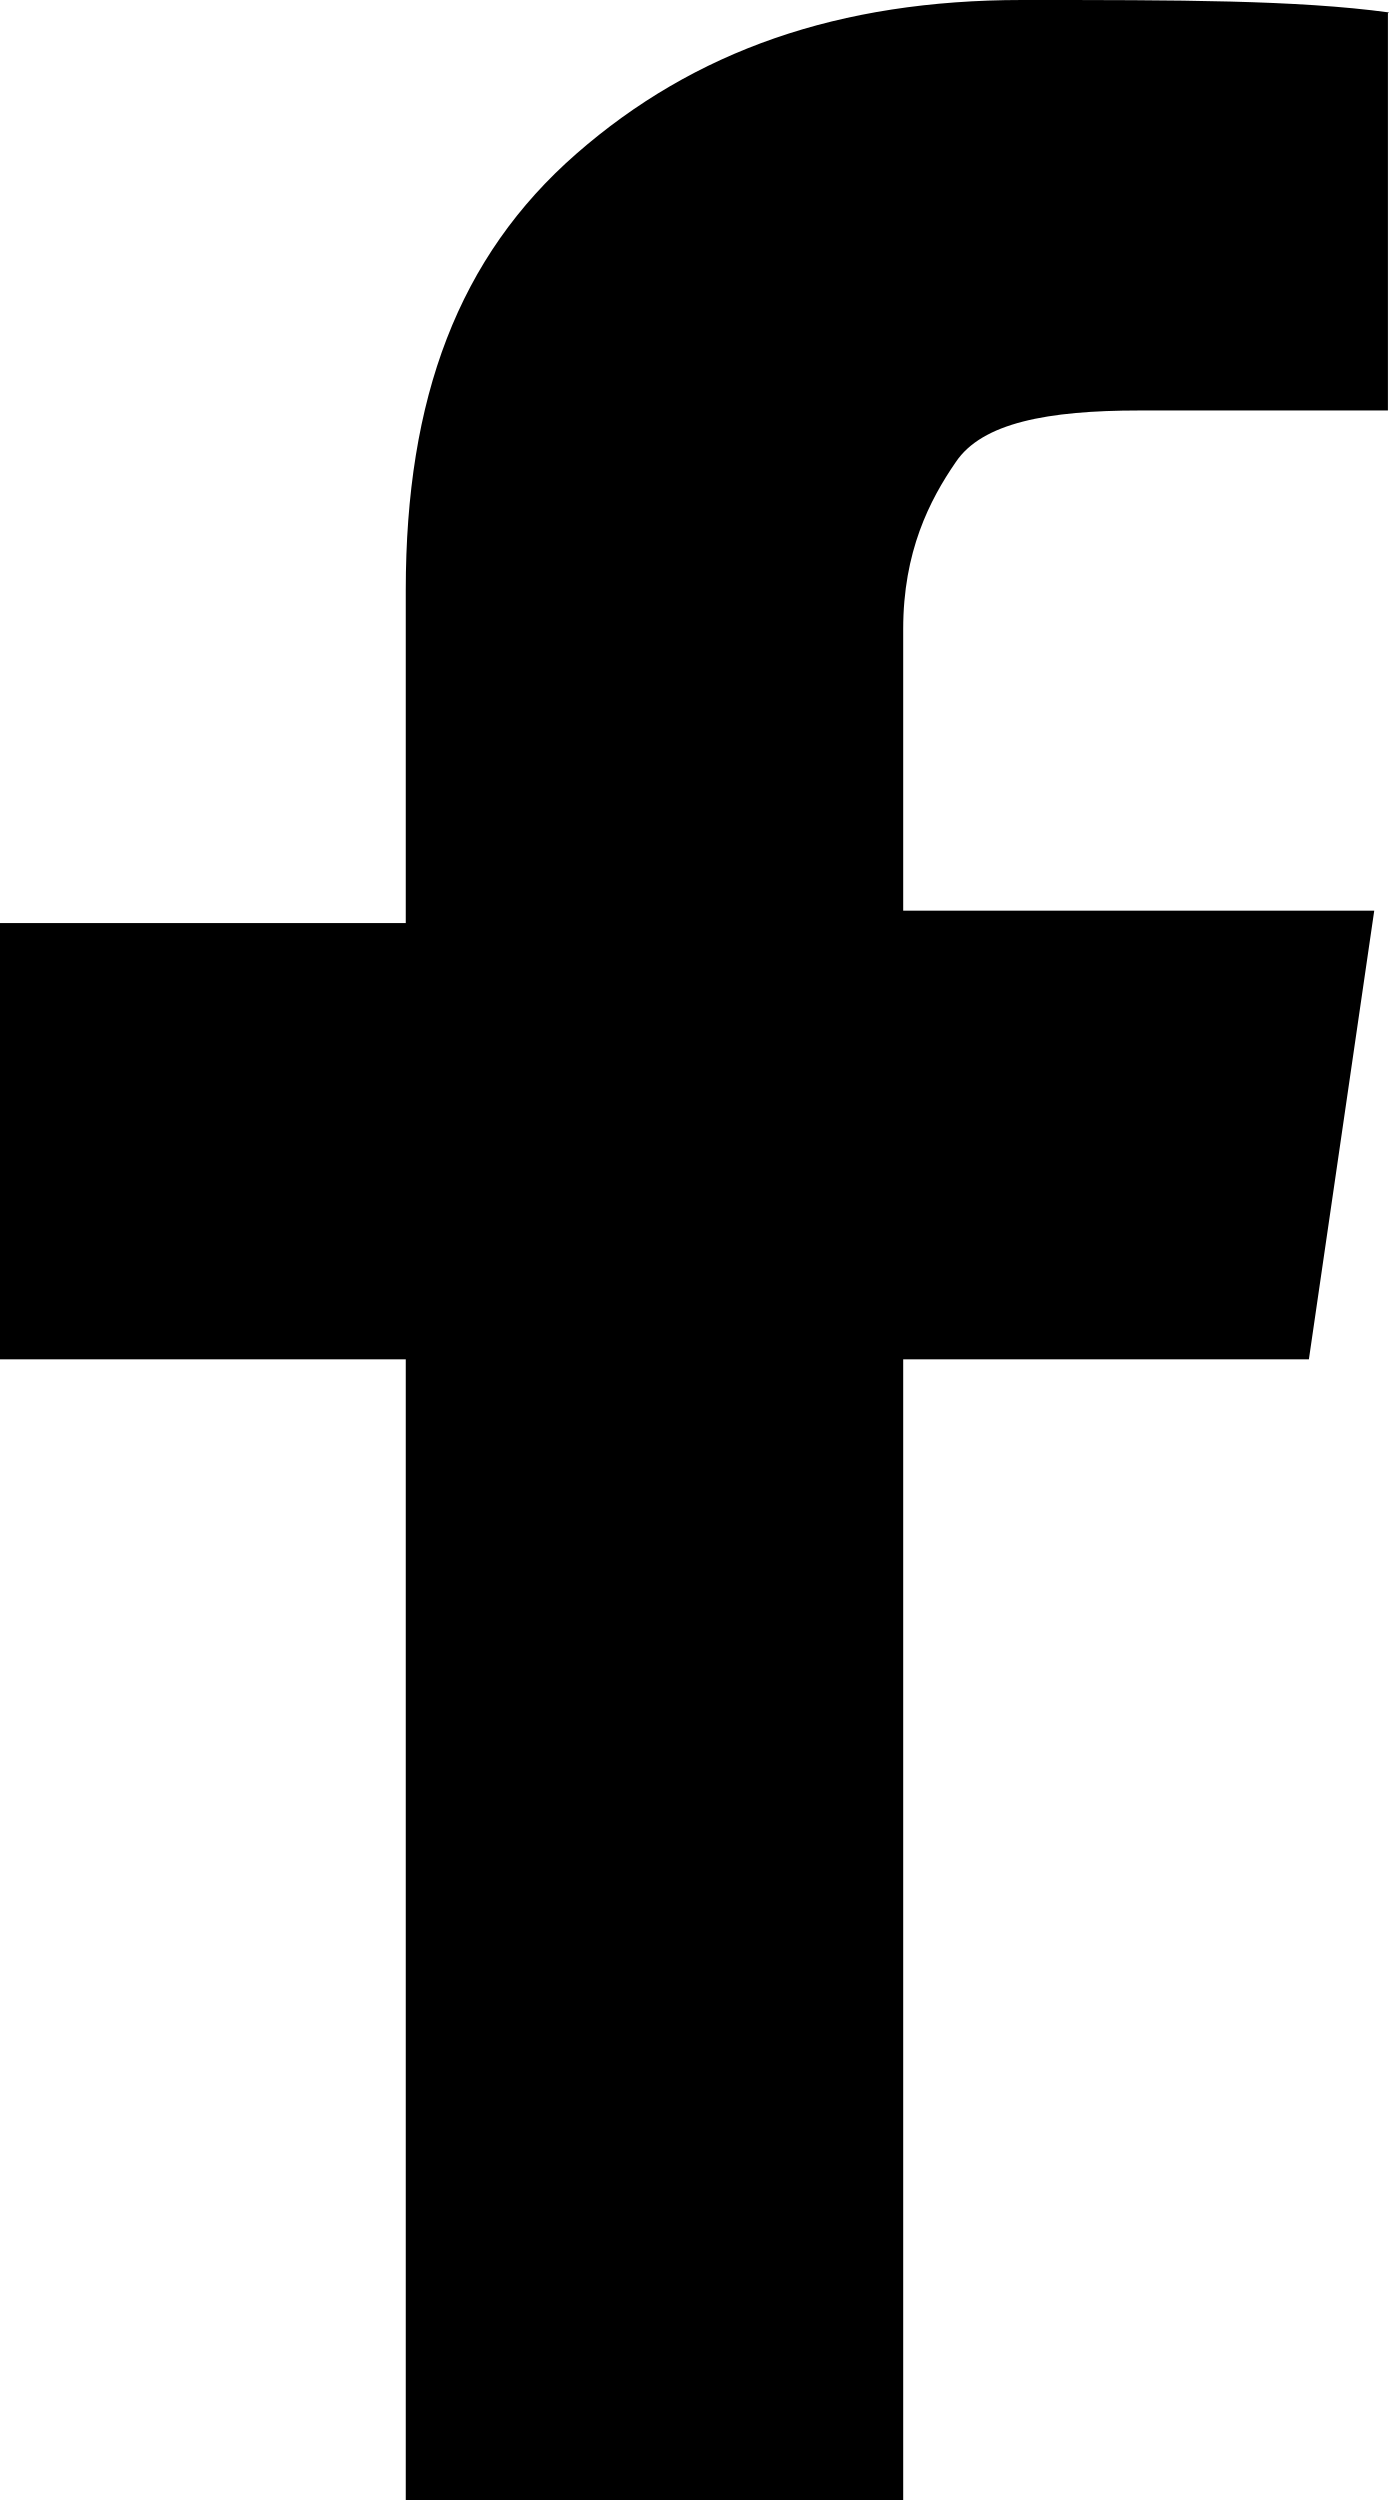
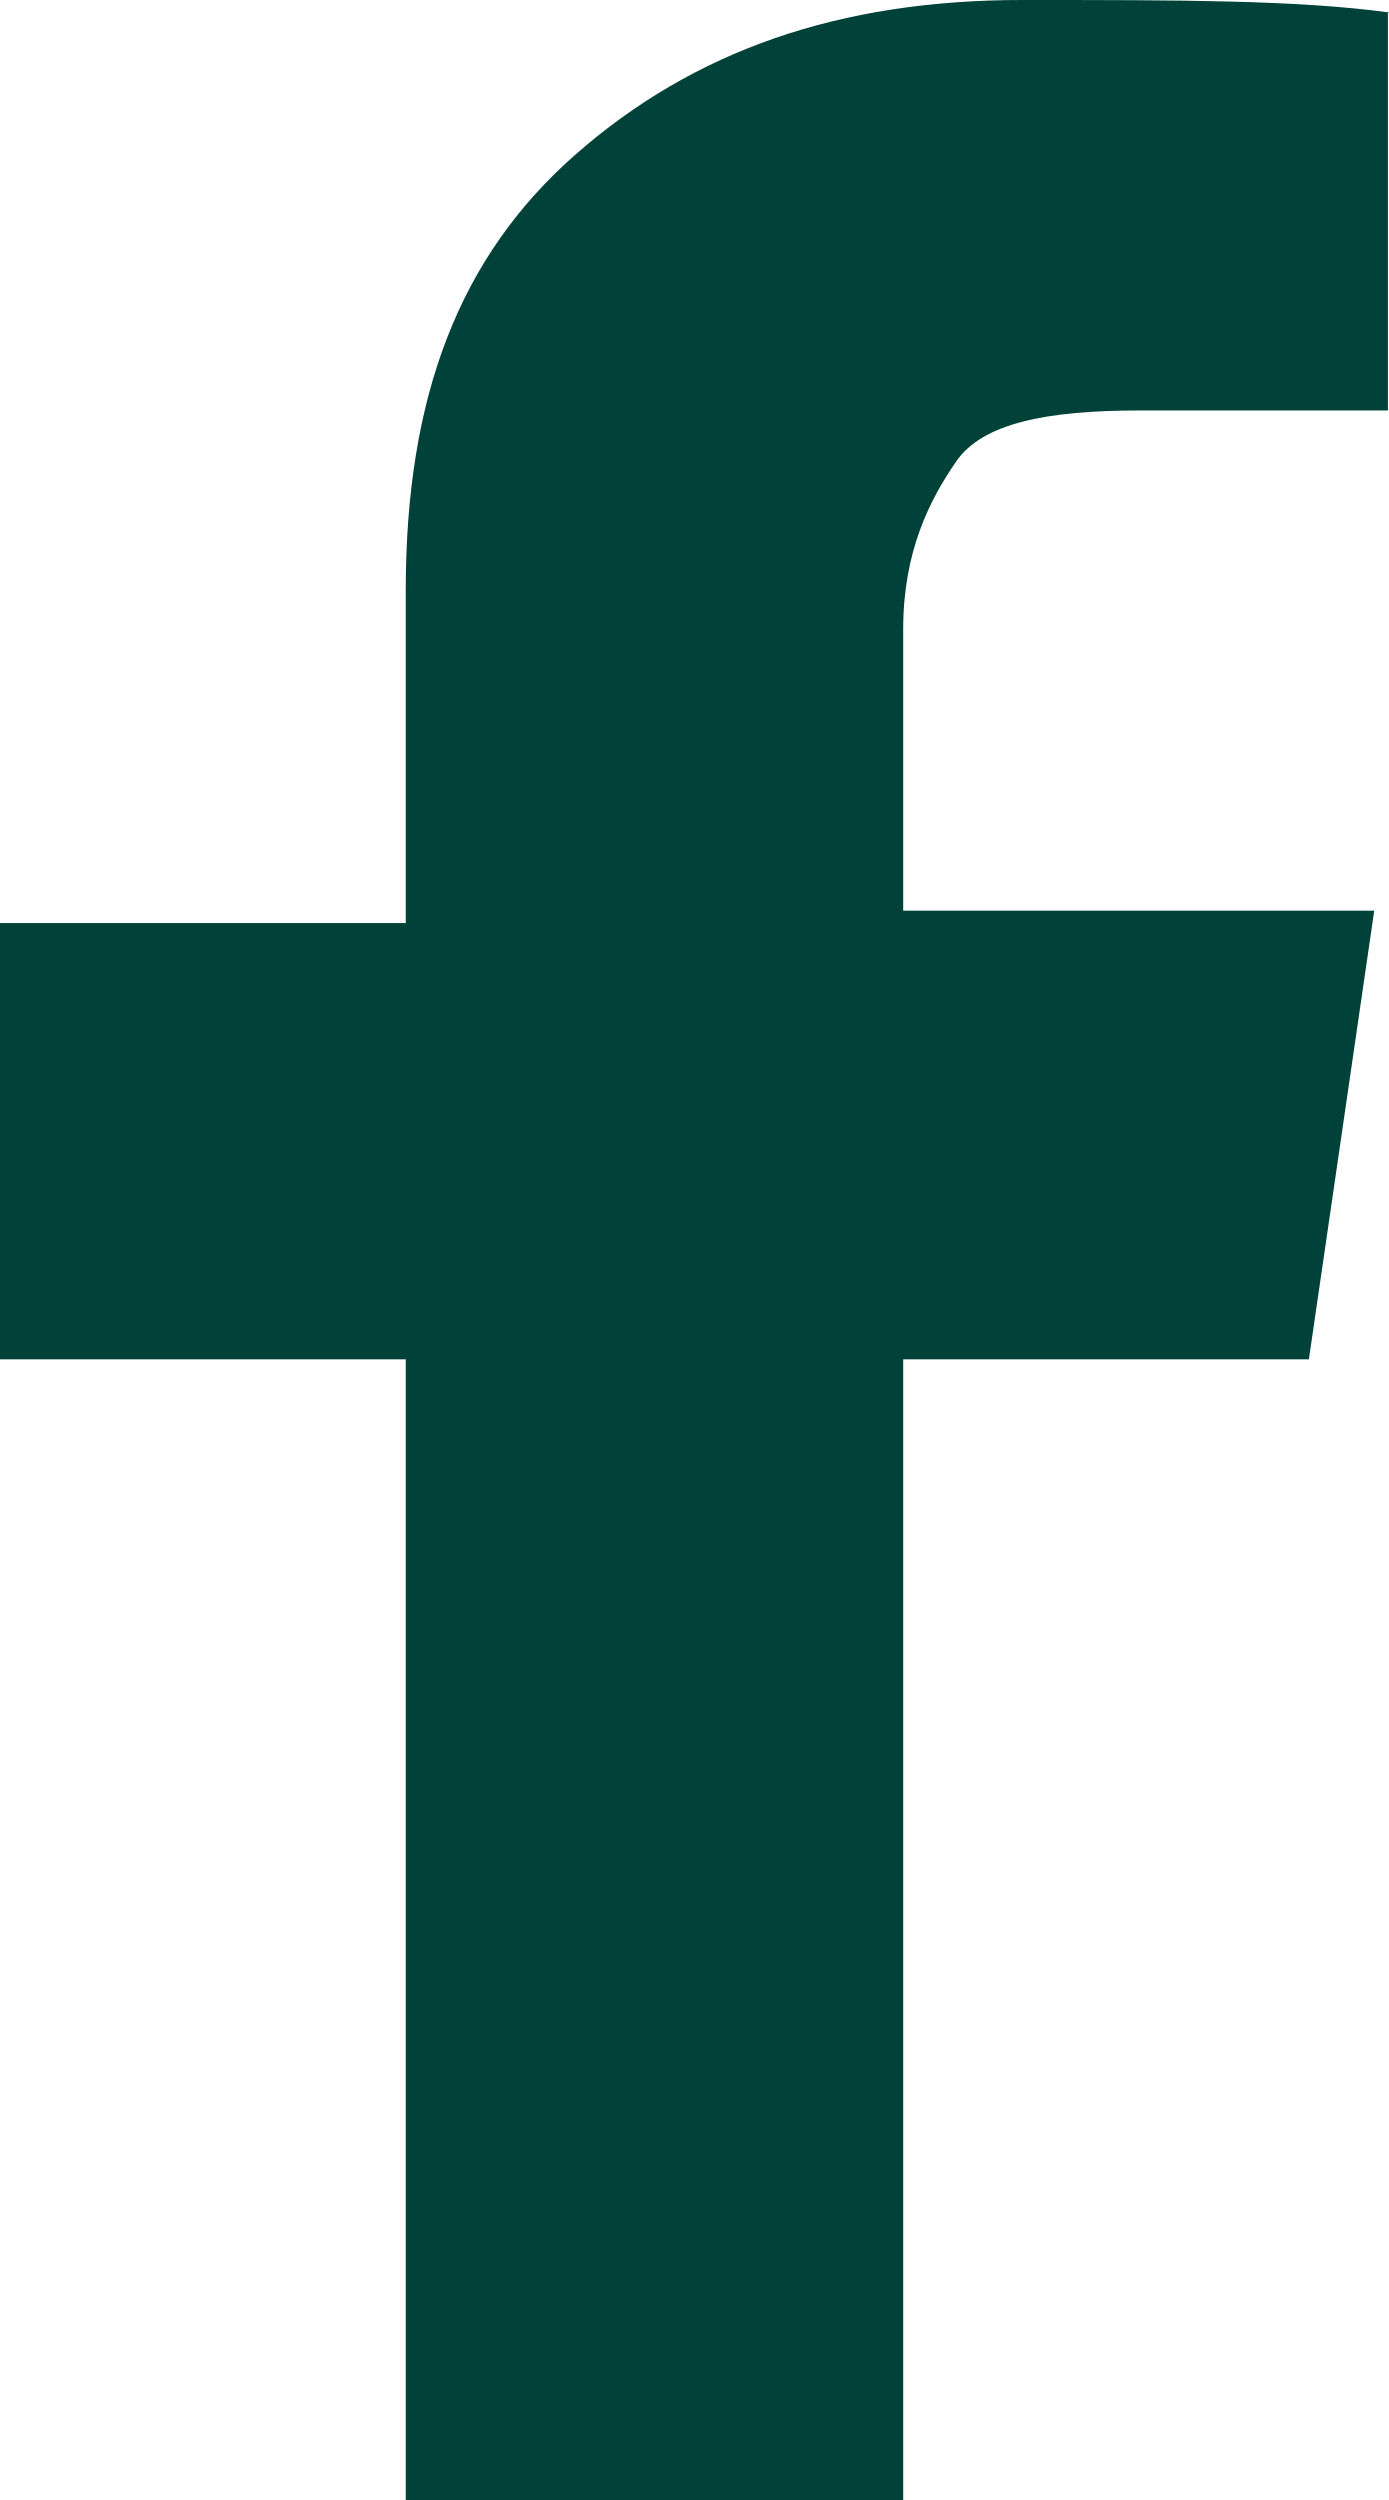
<svg xmlns="http://www.w3.org/2000/svg" width="20" height="36" viewBox="0 0 20 36" fill="none">
-   <path d="M19.986 0.192V5.911H16.404C15.084 5.911 14.143 6.089 13.764 6.653C13.385 7.203 13.006 7.945 13.006 9.058V13.114H19.789L18.848 19.574H13.006V36H5.843V19.574H0V13.292H5.843V8.495C5.843 5.732 6.601 3.698 8.301 2.213C10 0.729 12.079 0 14.719 0C16.98 0 18.68 6.71832e-06 20 0.179L19.986 0.192Z" fill="black" />
+   <path d="M19.986 0.192V5.911H16.404C15.084 5.911 14.143 6.089 13.764 6.653C13.385 7.203 13.006 7.945 13.006 9.058V13.114H19.789L18.848 19.574H13.006V36H5.843V19.574H0V13.292H5.843V8.495C5.843 5.732 6.601 3.698 8.301 2.213C10 0.729 12.079 0 14.719 0C16.98 0 18.68 6.71832e-06 20 0.179L19.986 0.192Z" fill="#004239" />
</svg>
